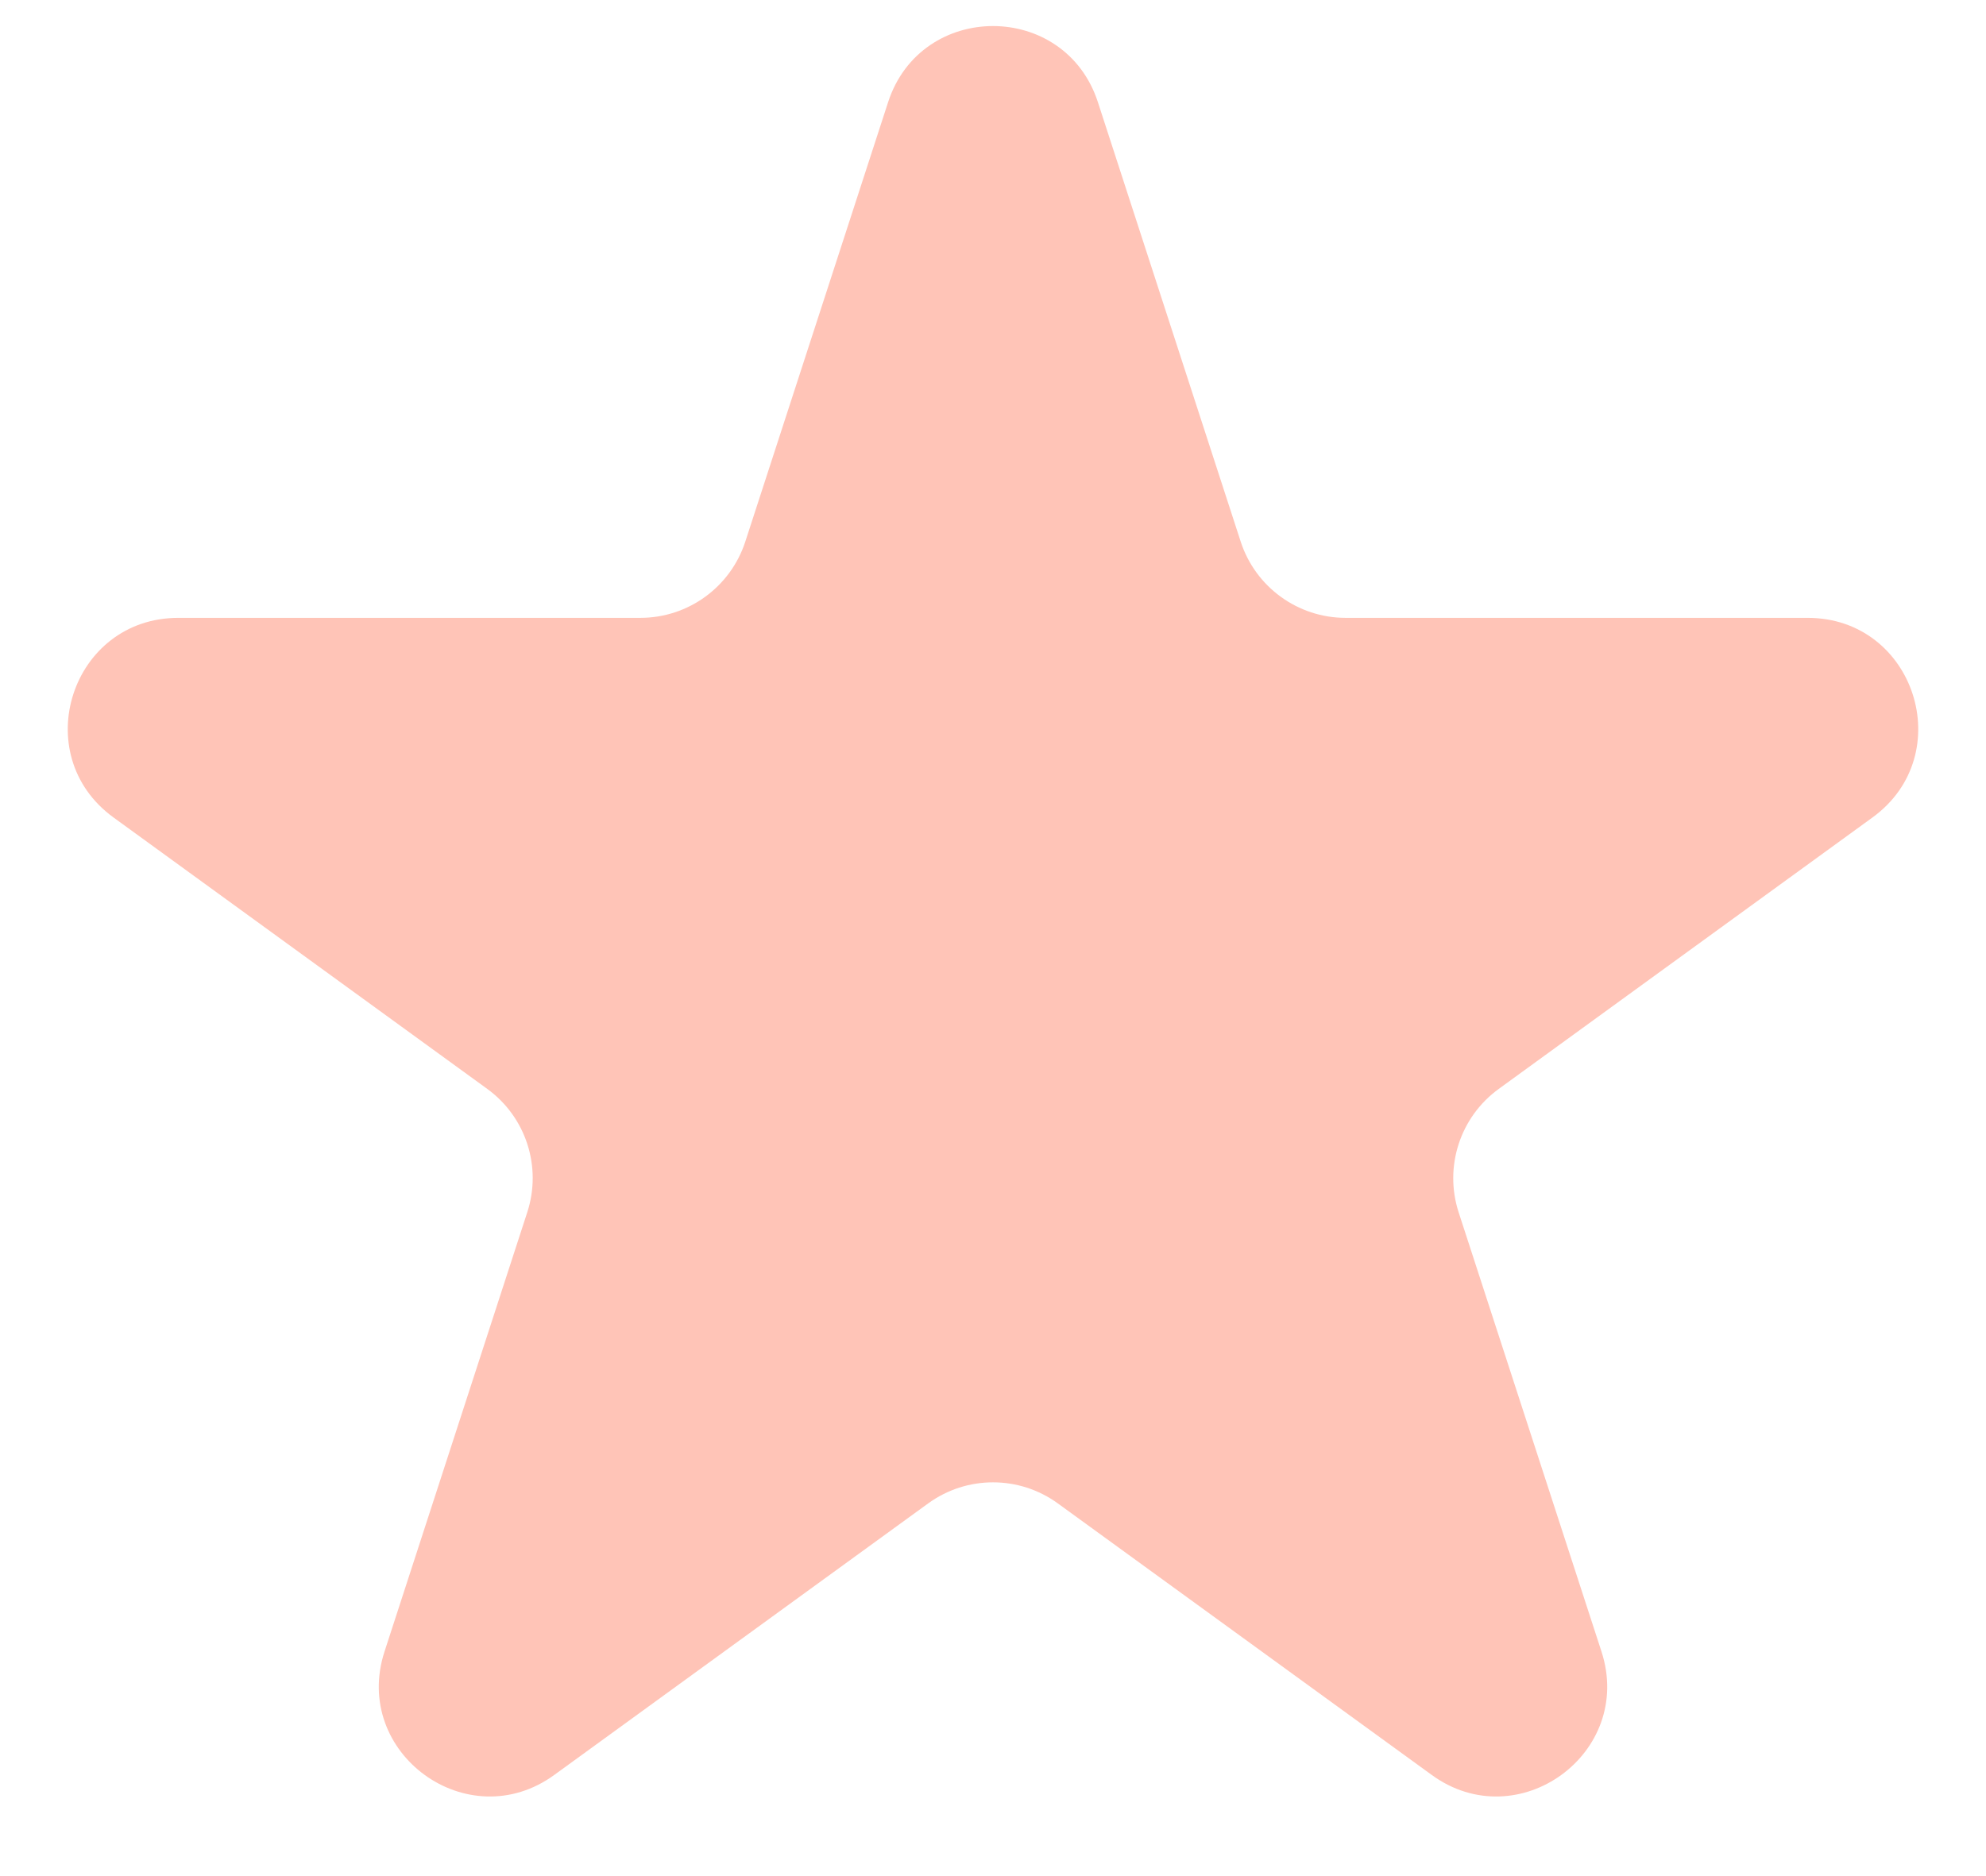
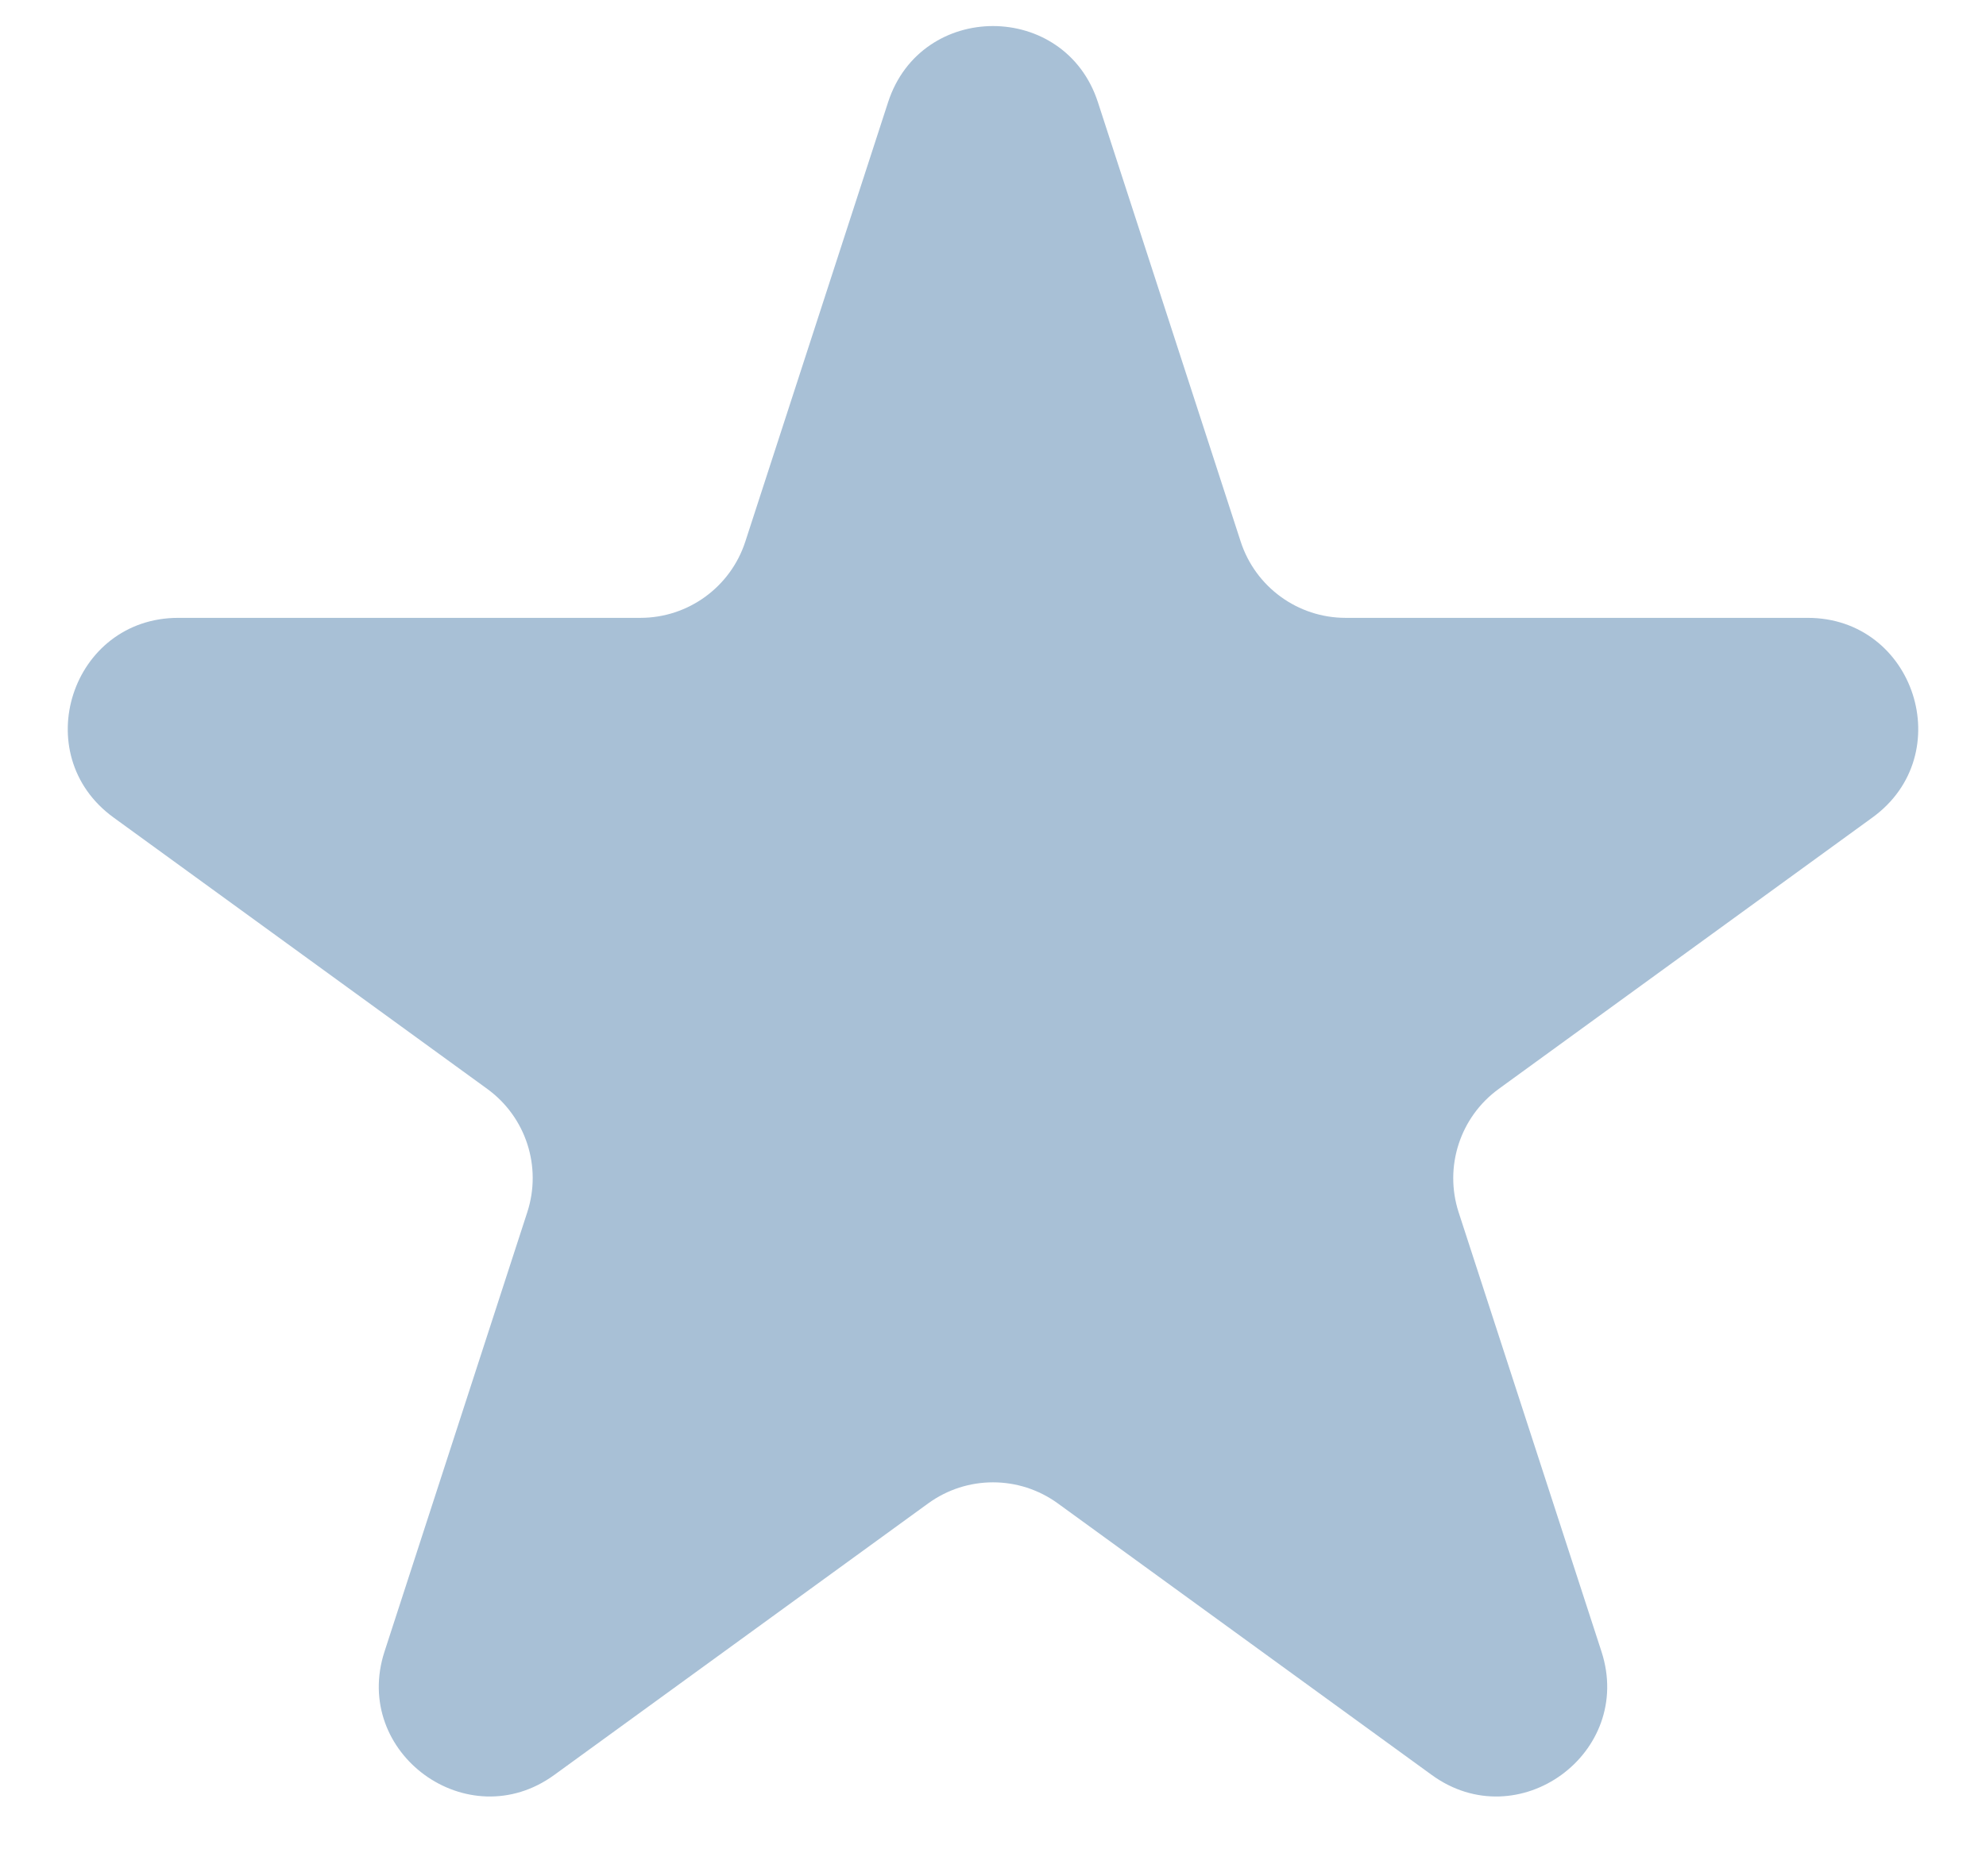
<svg xmlns="http://www.w3.org/2000/svg" width="18" height="17" viewBox="0 0 18 17" fill="none">
-   <path d="M8.049 0.927C8.348 0.006 9.652 0.006 9.951 0.927L11.245 4.91C11.379 5.322 11.763 5.601 12.196 5.601H16.384C17.353 5.601 17.755 6.84 16.972 7.41L13.584 9.871C13.233 10.126 13.087 10.577 13.22 10.989L14.515 14.972C14.814 15.893 13.759 16.66 12.976 16.09L9.588 13.629C9.237 13.374 8.763 13.374 8.412 13.629L5.024 16.09C4.241 16.66 3.186 15.893 3.485 14.972L4.779 10.989C4.913 10.577 4.767 10.126 4.416 9.871L1.028 7.41C0.245 6.84 0.647 5.601 1.616 5.601H5.804C6.237 5.601 6.621 5.322 6.755 4.91L8.049 0.927Z" fill="#FFC4B7" />
+   <path d="M8.049 0.927C8.348 0.006 9.652 0.006 9.951 0.927L11.245 4.91C11.379 5.322 11.763 5.601 12.196 5.601H16.384C17.353 5.601 17.755 6.84 16.972 7.41L13.584 9.871C13.233 10.126 13.087 10.577 13.22 10.989L14.515 14.972C14.814 15.893 13.759 16.66 12.976 16.09L9.588 13.629C9.237 13.374 8.763 13.374 8.412 13.629L5.024 16.09C4.241 16.66 3.186 15.893 3.485 14.972L4.779 10.989C4.913 10.577 4.767 10.126 4.416 9.871L1.028 7.41C0.245 6.84 0.647 5.601 1.616 5.601H5.804C6.237 5.601 6.621 5.322 6.755 4.91L8.049 0.927Z" fill="#a8c0d6" />
</svg>
